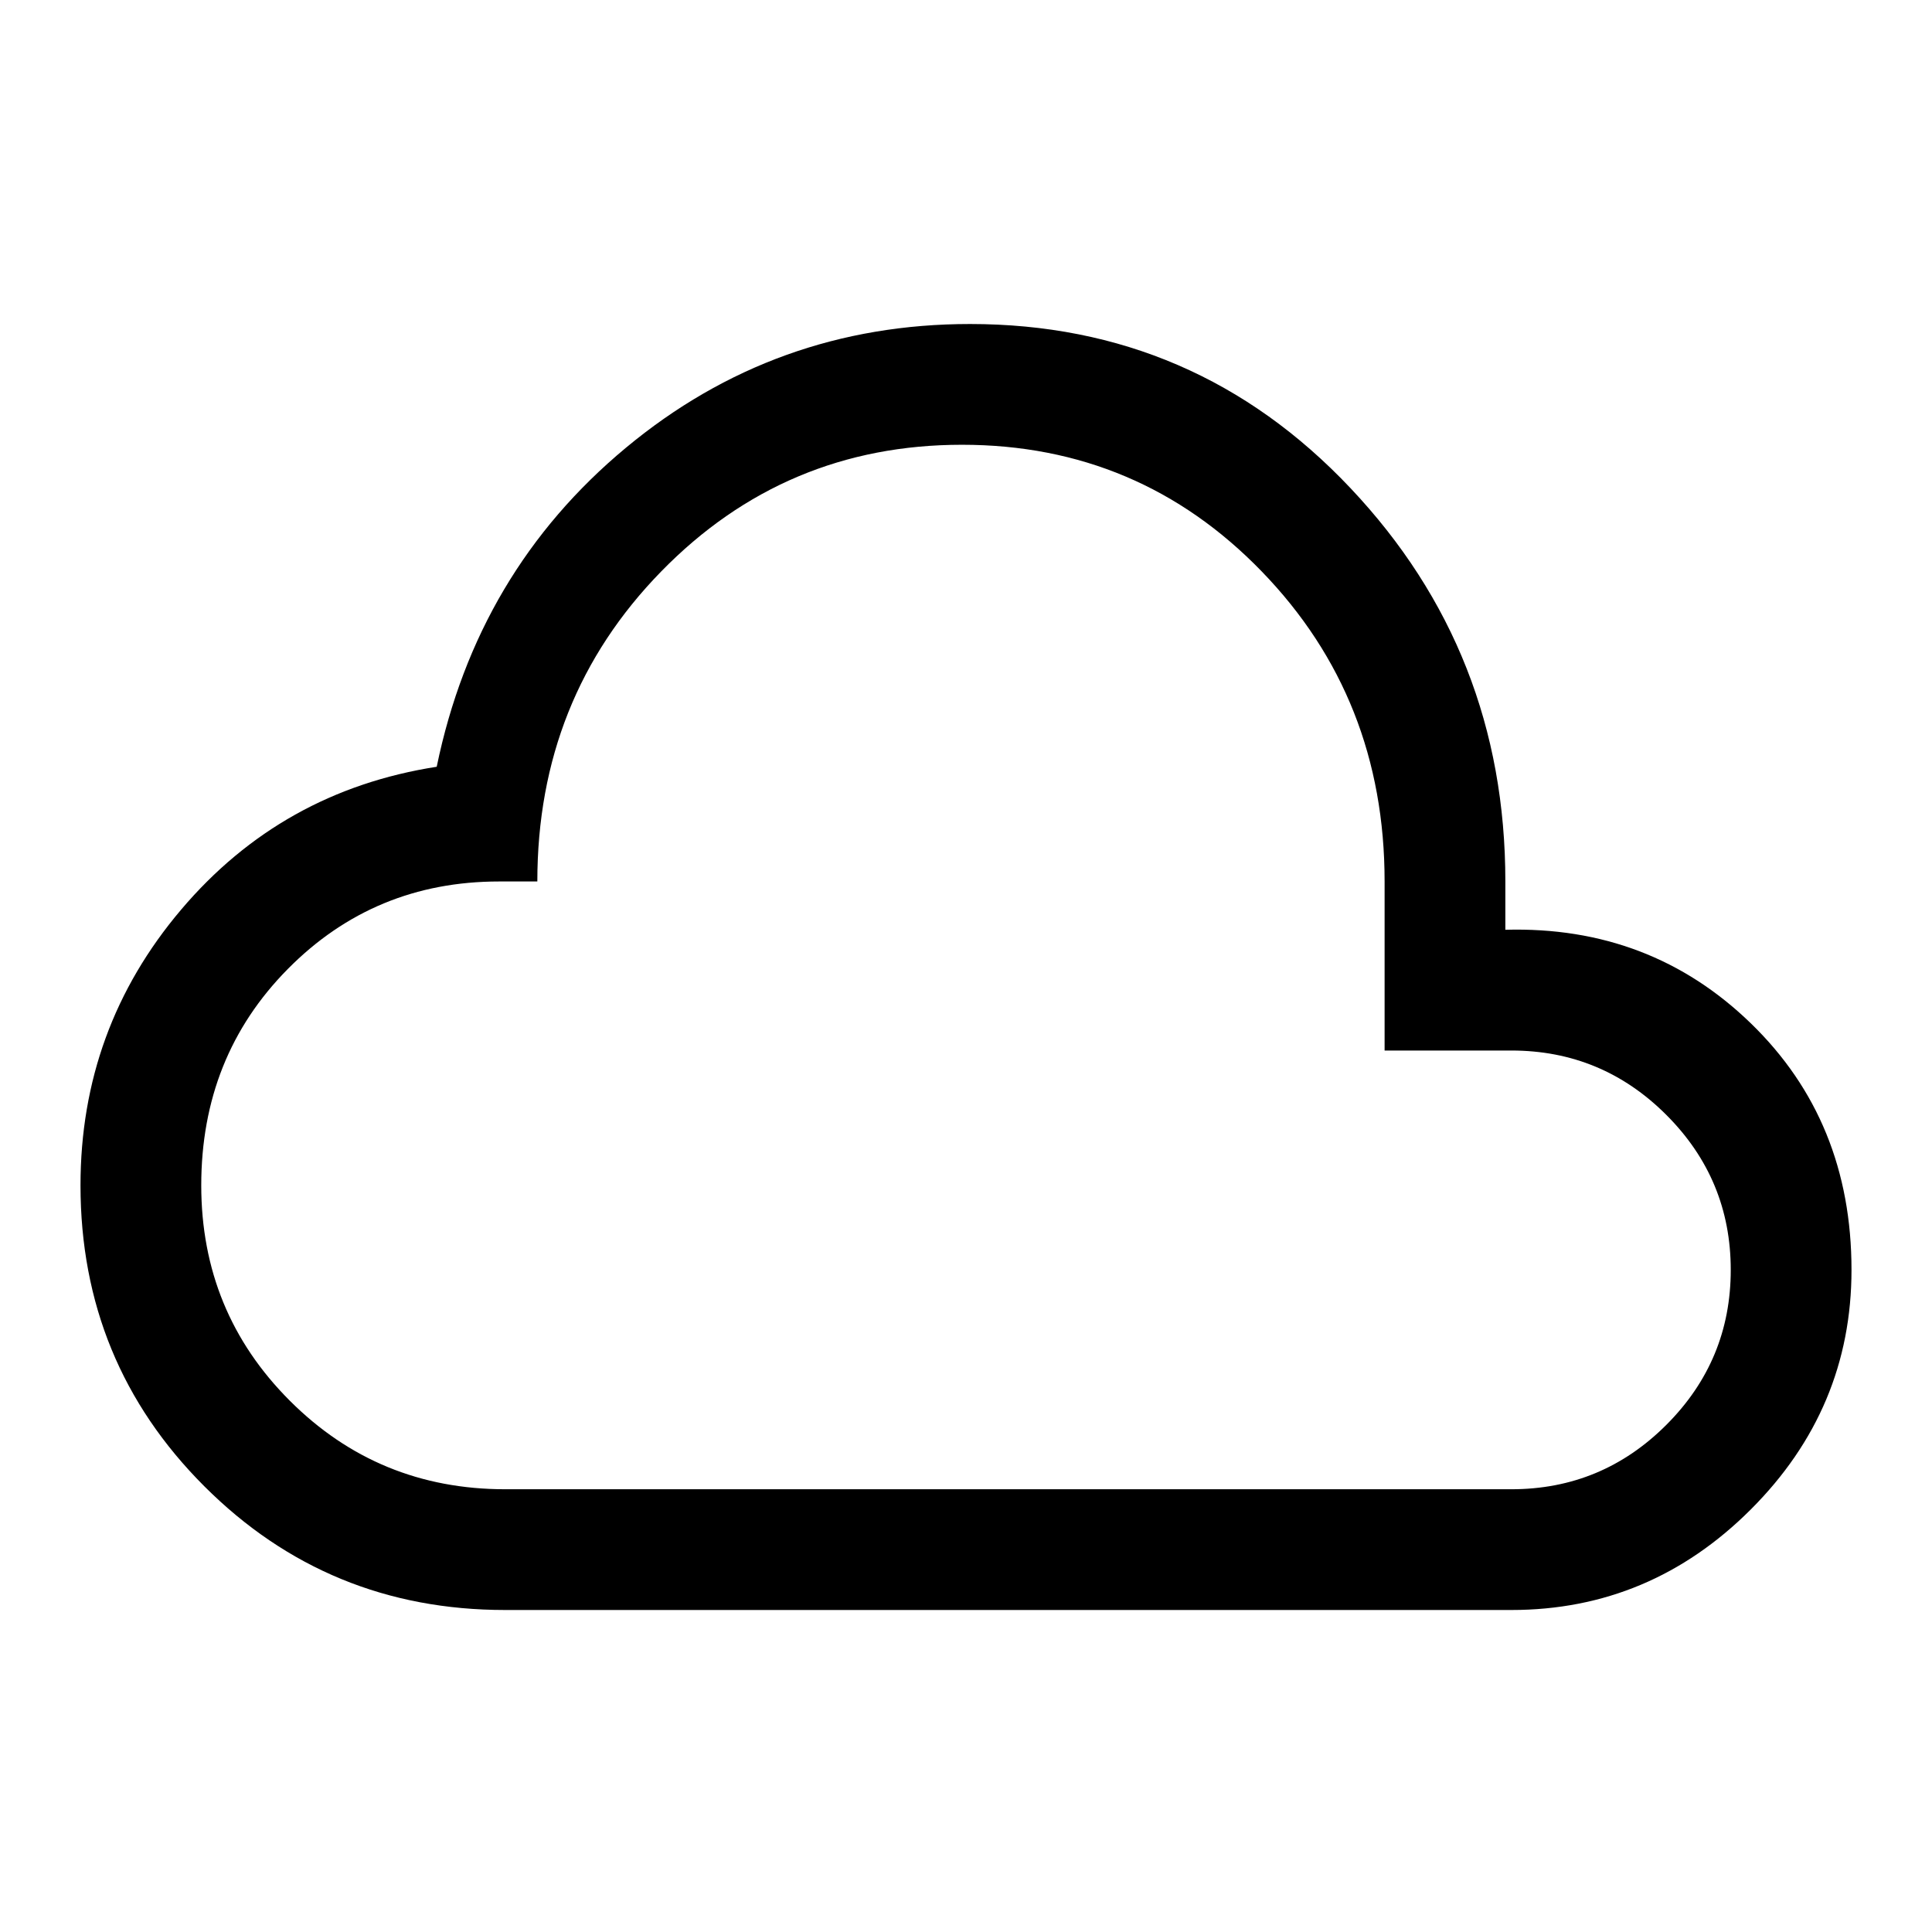
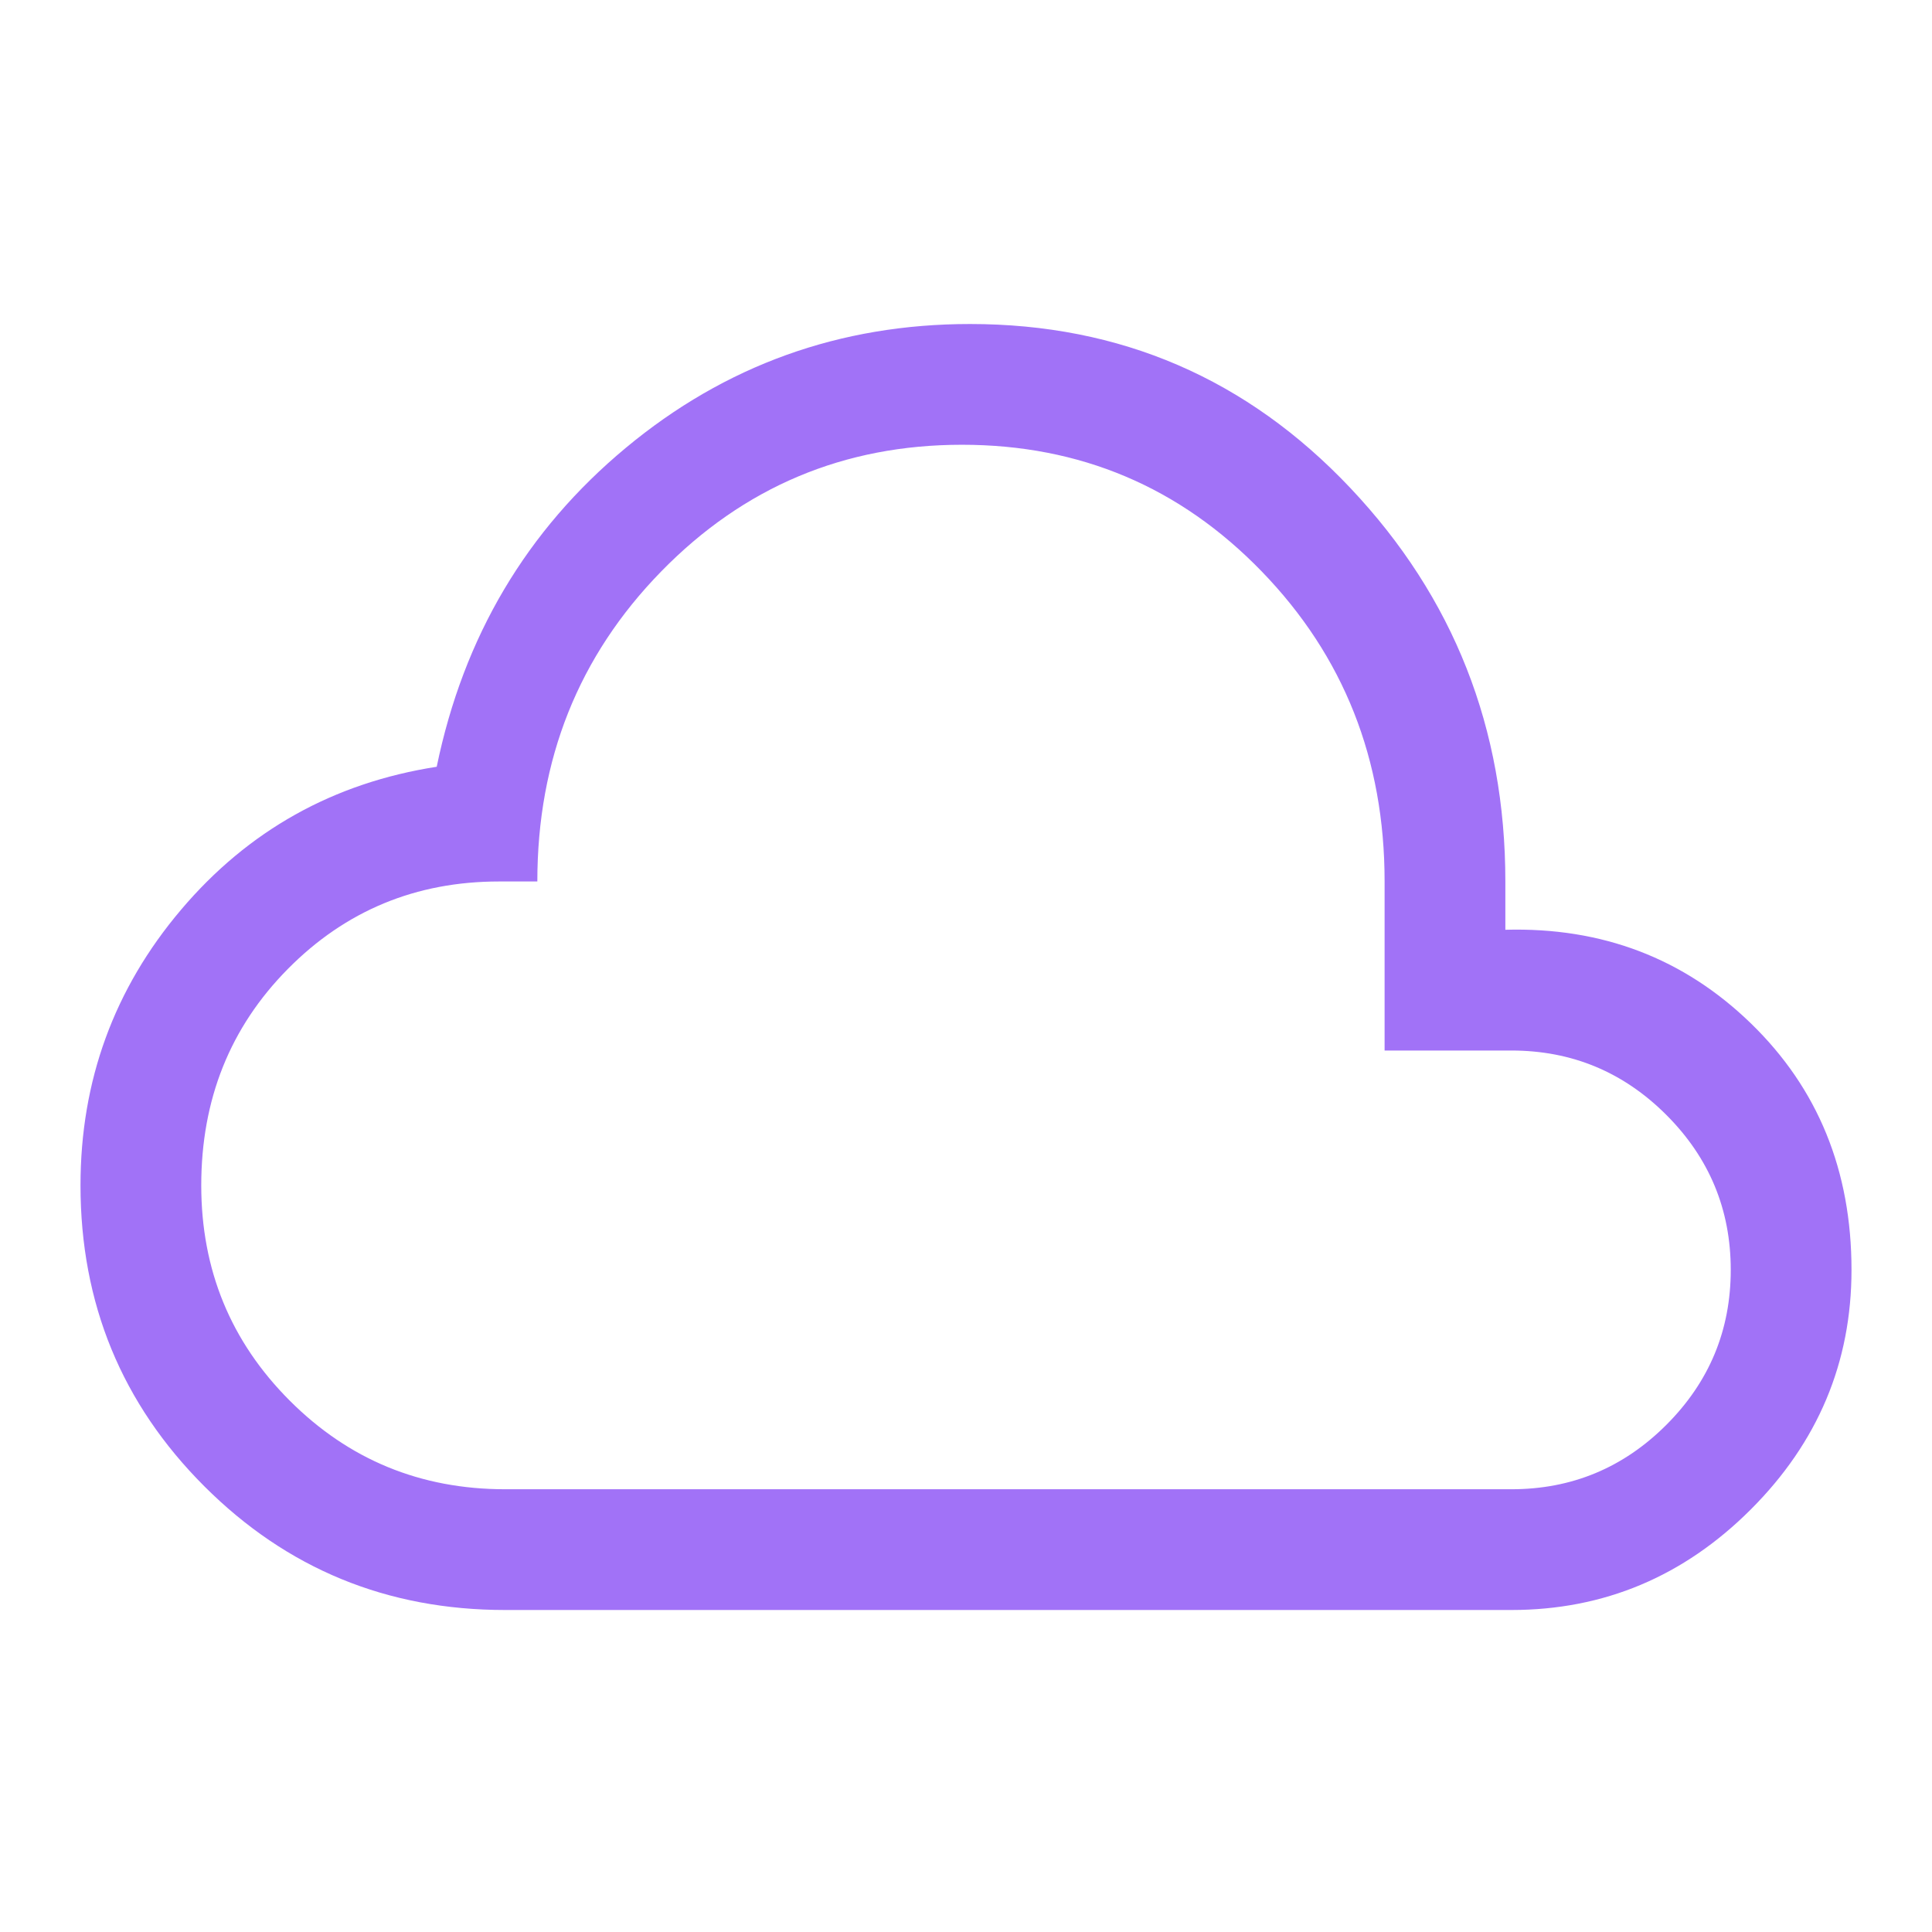
- <svg xmlns="http://www.w3.org/2000/svg" height="48" viewBox="0 -960 960 960" width="48">
-   <path d="M251-160q-88 0-149.5-61.5T40-371q0-78 50-137t127-71q20-97 94-158.5T482-799q112 0 189 81.5T748-522v24q72-2 122 46.5T920-329q0 69-50 119t-119 50H251Zm0-60h500q45 0 77-32t32-77q0-45-32-77t-77-32h-63v-84q0-91-61-154t-149-63q-88 0-149.5 63T267-522h-19q-62 0-105 43.5T100-371q0 63 44 107t107 44Zm229-260Z" />
+ <svg xmlns="http://www.w3.org/2000/svg" height="48" viewBox="0 -960 960 960" width="48" version="1.1" id="svg134">
+   <defs id="defs138" />
+   <path d="M251-160q-88 0-149.5-61.5T40-371q0-78 50-137t127-71q20-97 94-158.5T482-799q112 0 189 81.5T748-522v24q72-2 122 46.5T920-329q0 69-50 119t-119 50H251Zm0-60h500q45 0 77-32t32-77q0-45-32-77t-77-32h-63v-84q0-91-61-154t-149-63q-88 0-149.5 63T267-522h-19q-62 0-105 43.5T100-371q0 63 44 107t107 44Zm229-260Z" id="path132" style="fill:#a172f7;fill-opacity:1" />
</svg>
